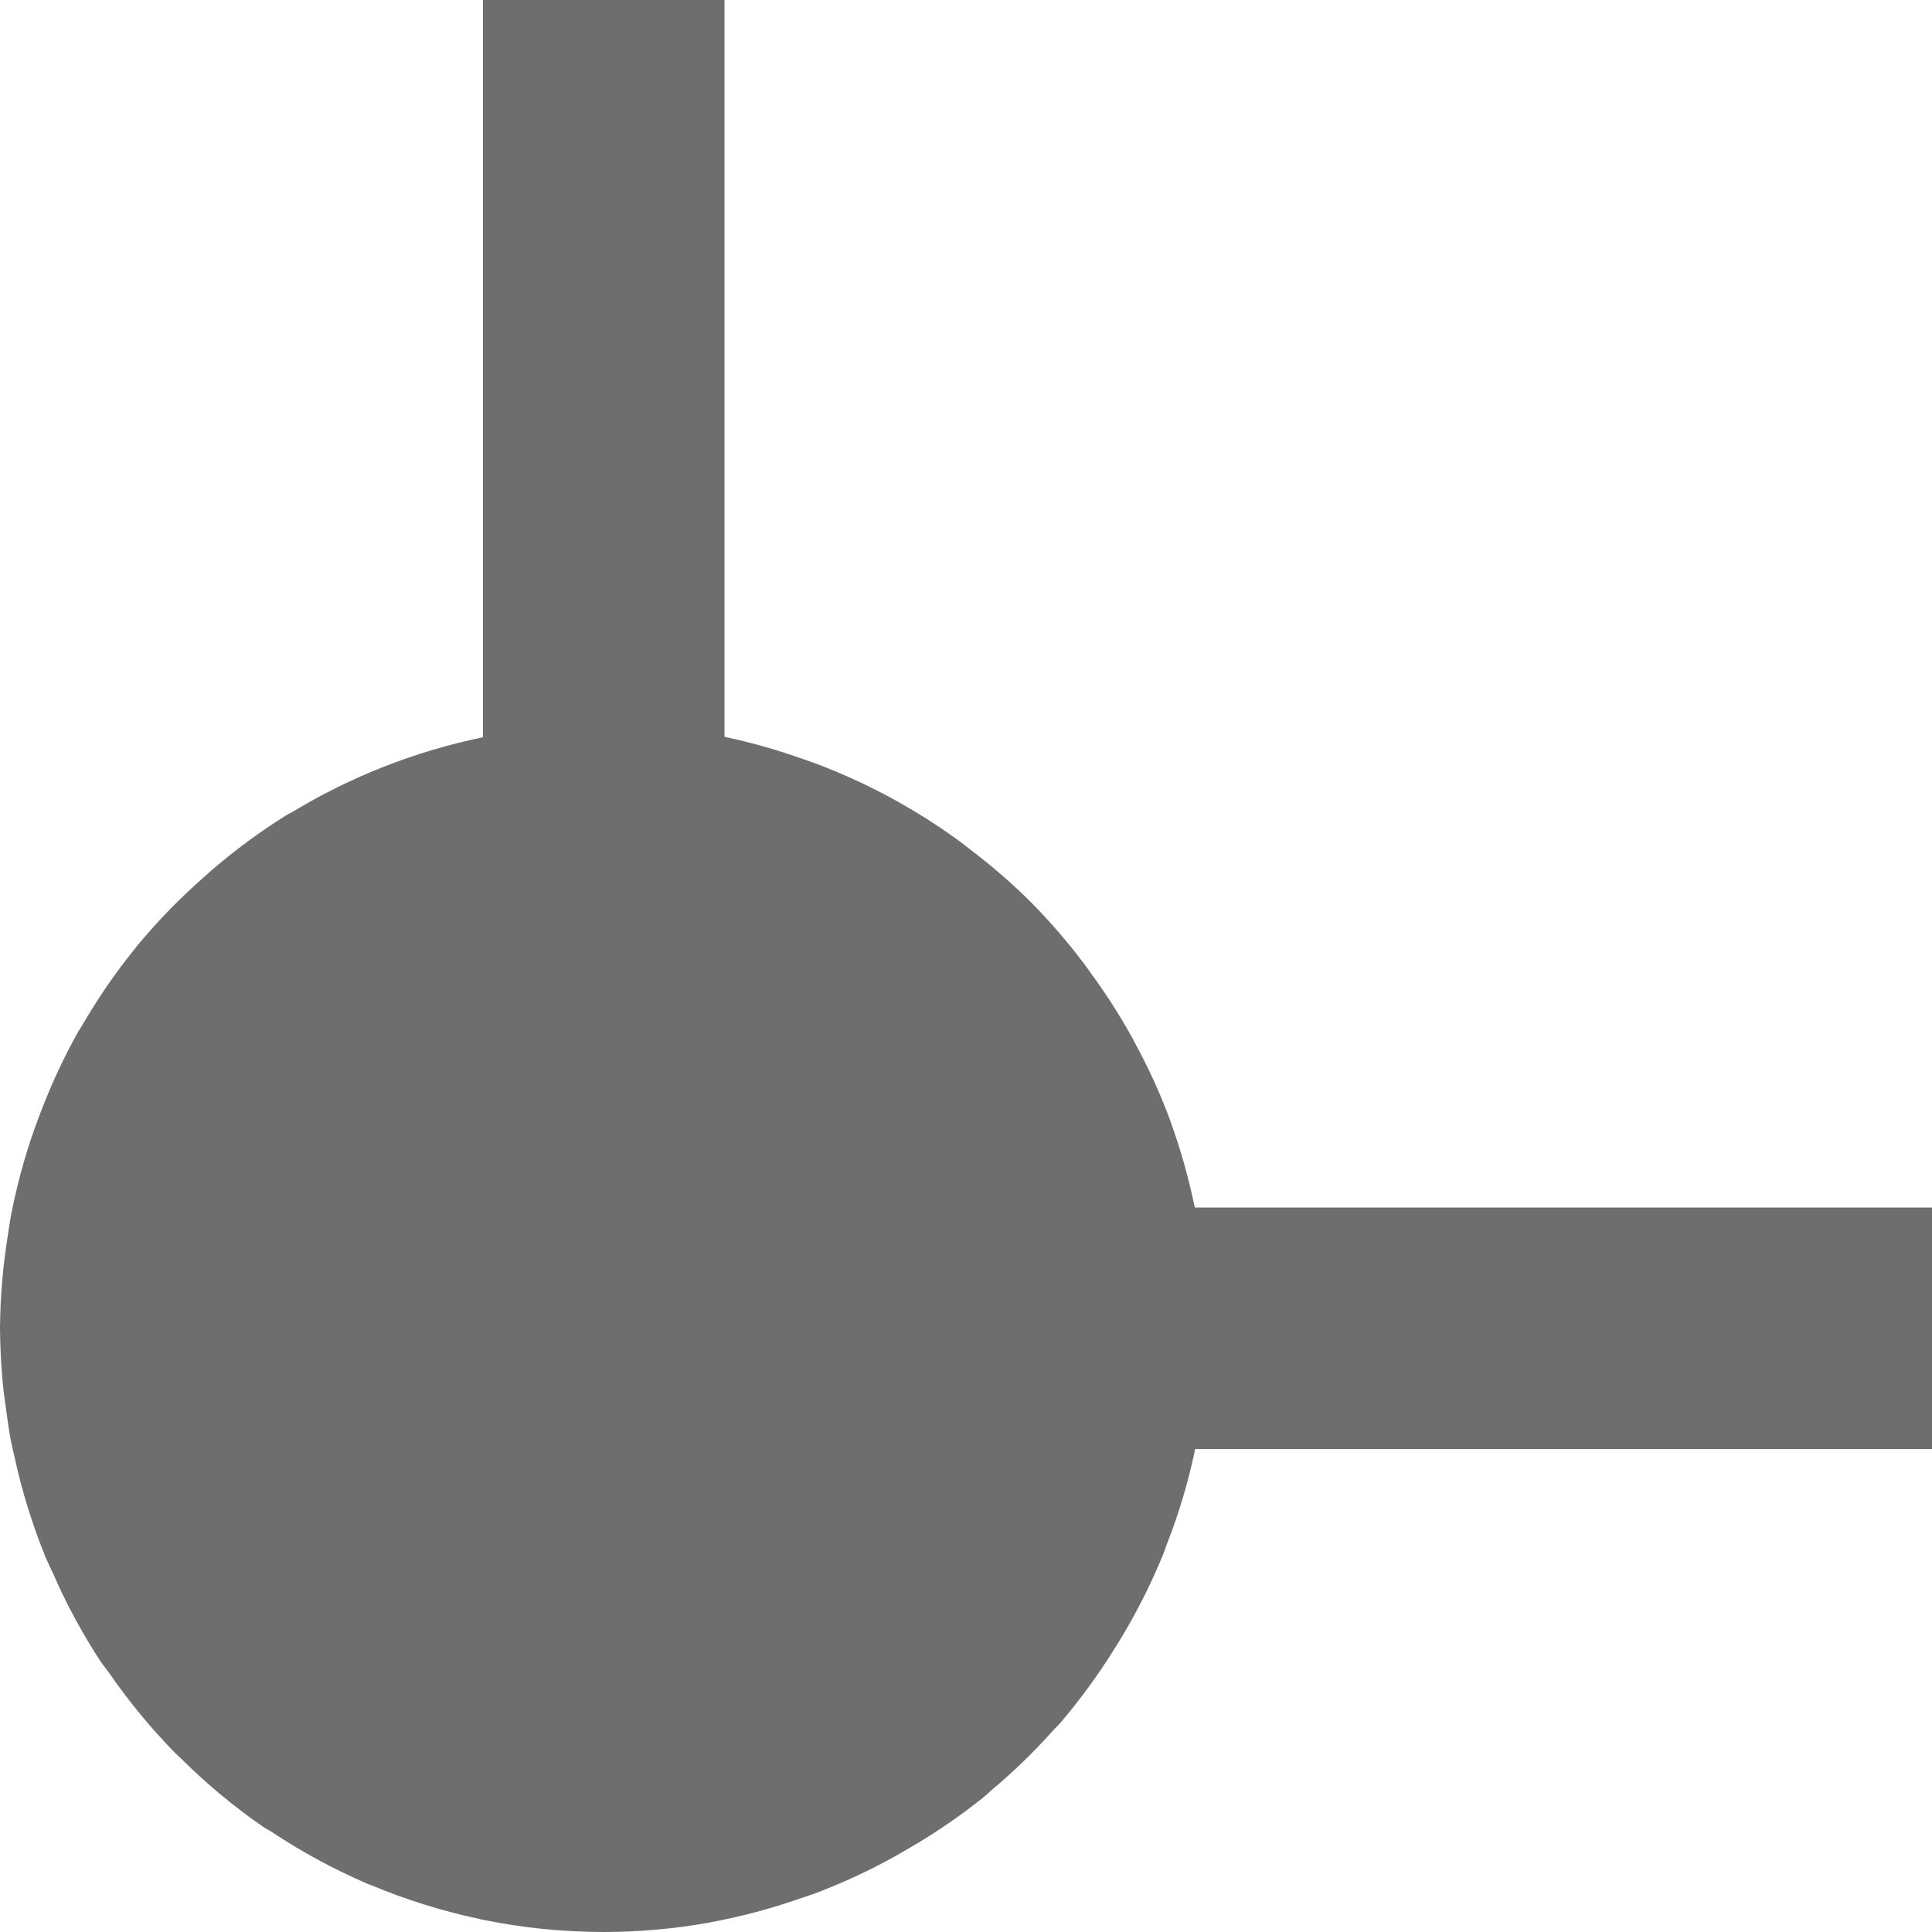
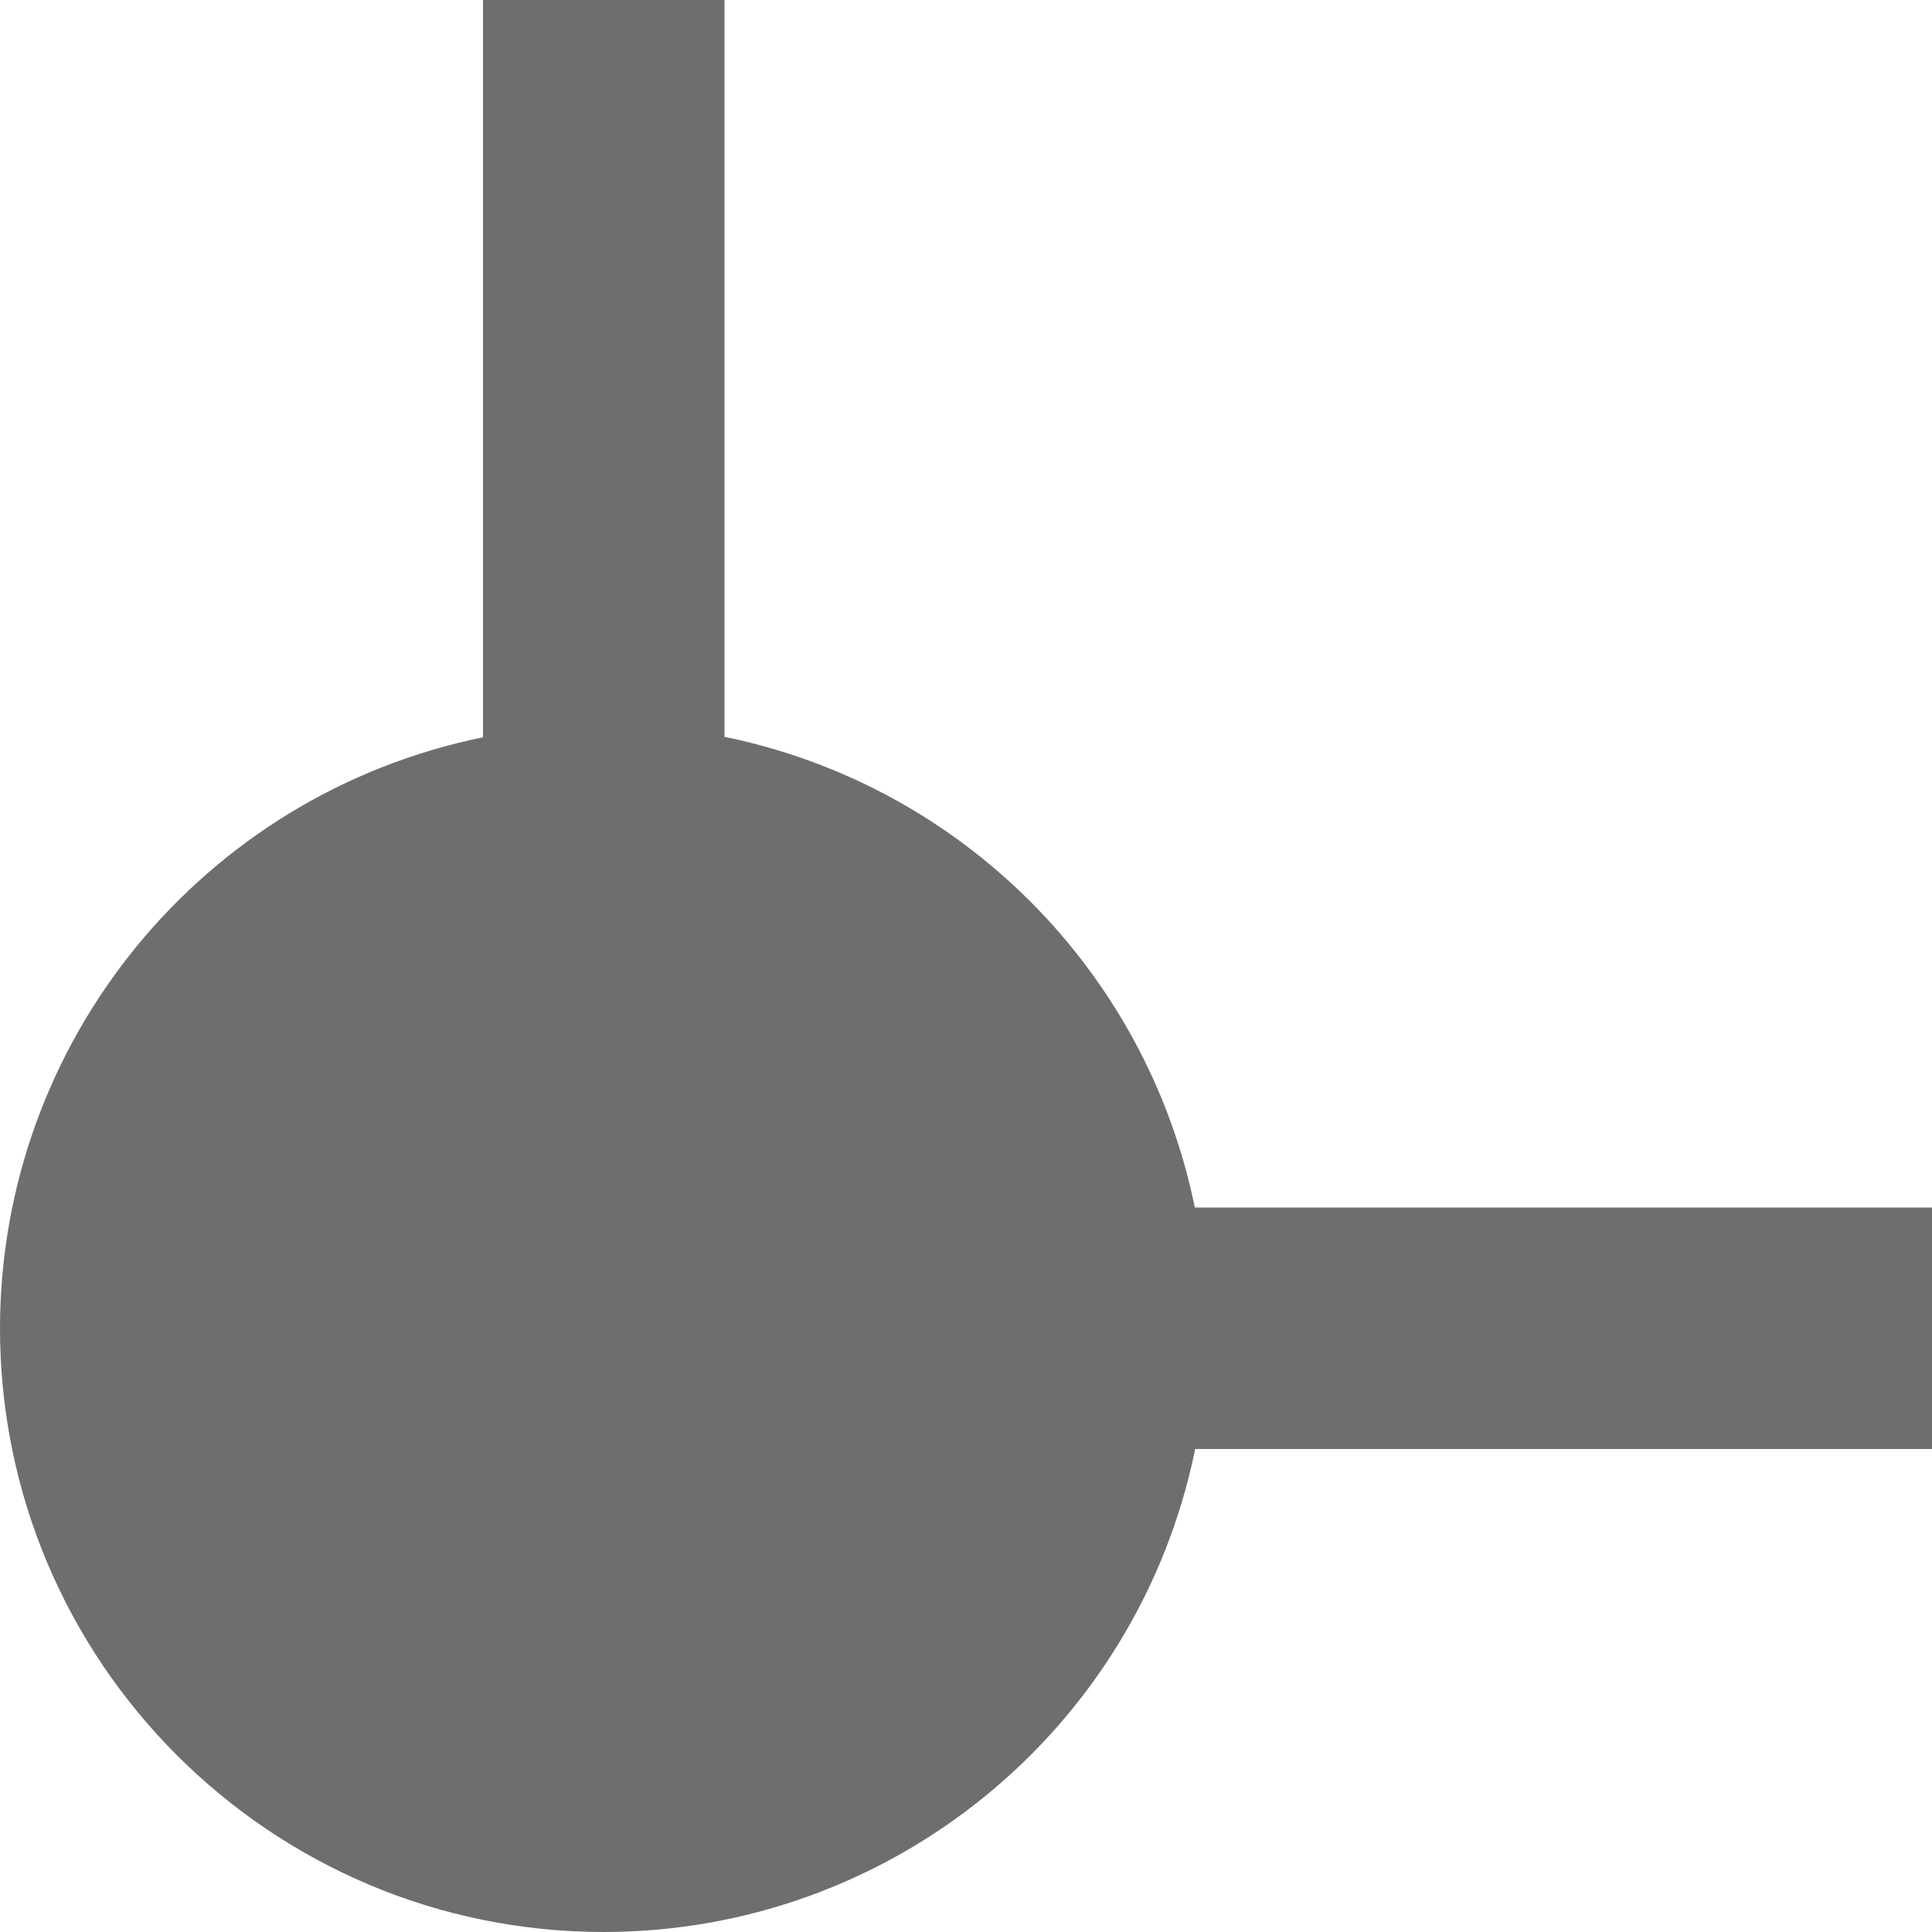
- <svg xmlns="http://www.w3.org/2000/svg" width="16" height="16" viewBox="0 0 16 16">
+ <svg xmlns="http://www.w3.org/2000/svg" width="16" height="16" version="1.1">
  <defs>
    <style id="current-color-scheme" type="text/css">
   .ColorScheme-Text { color:#6e6e6e; } .ColorScheme-Highlight { color:#4285f4; }
  </style>
  </defs>
-   <path style="fill:currentColor" class="ColorScheme-Text" d="M 4 0 L 4 6.105 C 3.998 6.106 3.996 6.107 3.994 6.107 C 3.438 6.222 2.906 6.431 2.42 6.725 C 2.408 6.732 2.395 6.737 2.383 6.744 C 2.159 6.883 1.947 7.039 1.748 7.211 C 1.726 7.23 1.704 7.25 1.682 7.27 C 1.484 7.444 1.301 7.633 1.133 7.836 C 1.129 7.841 1.125 7.847 1.121 7.852 C 0.955 8.056 0.806 8.274 0.674 8.502 C 0.665 8.517 0.655 8.532 0.646 8.547 C 0.52 8.772 0.412 9.008 0.322 9.25 C 0.31 9.283 0.297 9.316 0.285 9.35 C 0.201 9.588 0.135 9.833 0.088 10.082 C 0.08 10.125 0.075 10.168 0.068 10.211 C 0.025 10.472 0.002 10.736 0 11 C 0.001 11.145 0.008 11.289 0.021 11.434 C 0.029 11.521 0.041 11.606 0.053 11.691 C 0.063 11.768 0.074 11.844 0.088 11.92 C 0.098 11.973 0.111 12.025 0.123 12.078 C 0.184 12.357 0.269 12.63 0.377 12.895 C 0.395 12.939 0.416 12.98 0.436 13.023 C 0.547 13.279 0.68 13.525 0.832 13.758 C 0.855 13.792 0.881 13.822 0.904 13.855 C 1.068 14.092 1.251 14.314 1.453 14.52 C 1.468 14.534 1.483 14.548 1.498 14.562 C 1.711 14.774 1.943 14.967 2.191 15.137 C 2.208 15.148 2.226 15.155 2.242 15.166 C 2.494 15.334 2.76 15.478 3.037 15.598 L 3.053 15.605 C 3.06 15.609 3.069 15.61 3.076 15.613 C 3.363 15.733 3.661 15.826 3.965 15.891 C 3.979 15.894 3.992 15.898 4.006 15.9 C 4.168 15.933 4.333 15.958 4.5 15.975 C 4.666 15.991 4.833 16 5 16 C 5.289 16 5.578 15.974 5.863 15.924 C 5.877 15.921 5.89 15.919 5.904 15.916 C 6.145 15.87 6.382 15.807 6.613 15.727 C 6.658 15.711 6.702 15.698 6.746 15.682 C 6.97 15.597 7.188 15.497 7.398 15.381 C 7.445 15.355 7.491 15.328 7.537 15.301 C 7.747 15.179 7.947 15.042 8.137 14.891 C 8.164 14.869 8.188 14.845 8.215 14.822 C 8.393 14.673 8.56 14.511 8.715 14.338 C 8.738 14.312 8.763 14.29 8.785 14.264 C 8.942 14.079 9.086 13.883 9.215 13.678 C 9.245 13.63 9.274 13.584 9.303 13.535 C 9.43 13.321 9.541 13.098 9.635 12.867 C 9.645 12.841 9.654 12.814 9.664 12.787 C 9.764 12.532 9.842 12.268 9.898 12 L 16 12 L 16 10 L 9.895 10 C 9.894 9.997 9.893 9.995 9.893 9.992 C 9.844 9.756 9.779 9.524 9.697 9.297 L 9.693 9.285 C 9.693 9.283 9.692 9.281 9.691 9.279 C 9.61 9.059 9.512 8.845 9.4 8.639 C 9.391 8.62 9.381 8.602 9.371 8.584 C 9.27 8.403 9.158 8.228 9.035 8.061 C 9.017 8.035 8.999 8.009 8.98 7.984 C 8.843 7.802 8.694 7.629 8.533 7.467 C 8.377 7.312 8.21 7.168 8.035 7.035 C 8.006 7.013 7.977 6.989 7.947 6.967 C 7.584 6.702 7.188 6.487 6.768 6.328 C 6.731 6.314 6.695 6.302 6.658 6.289 C 6.443 6.212 6.223 6.149 6 6.102 L 6 0 L 4 0 z" />
+   <path style="fill:currentColor" class="ColorScheme-Text" d="M 4 0 L 4 6.106 A 5 5 0 0 0 0 11 A 5 5 0 0 0 5 16 A 5 5 0 0 0 9.898 12 L 16 12 L 16 10 L 9.895 10 A 5 5 0 0 0 6 6.102 L 6 0 L 4 0 z" />
</svg>
